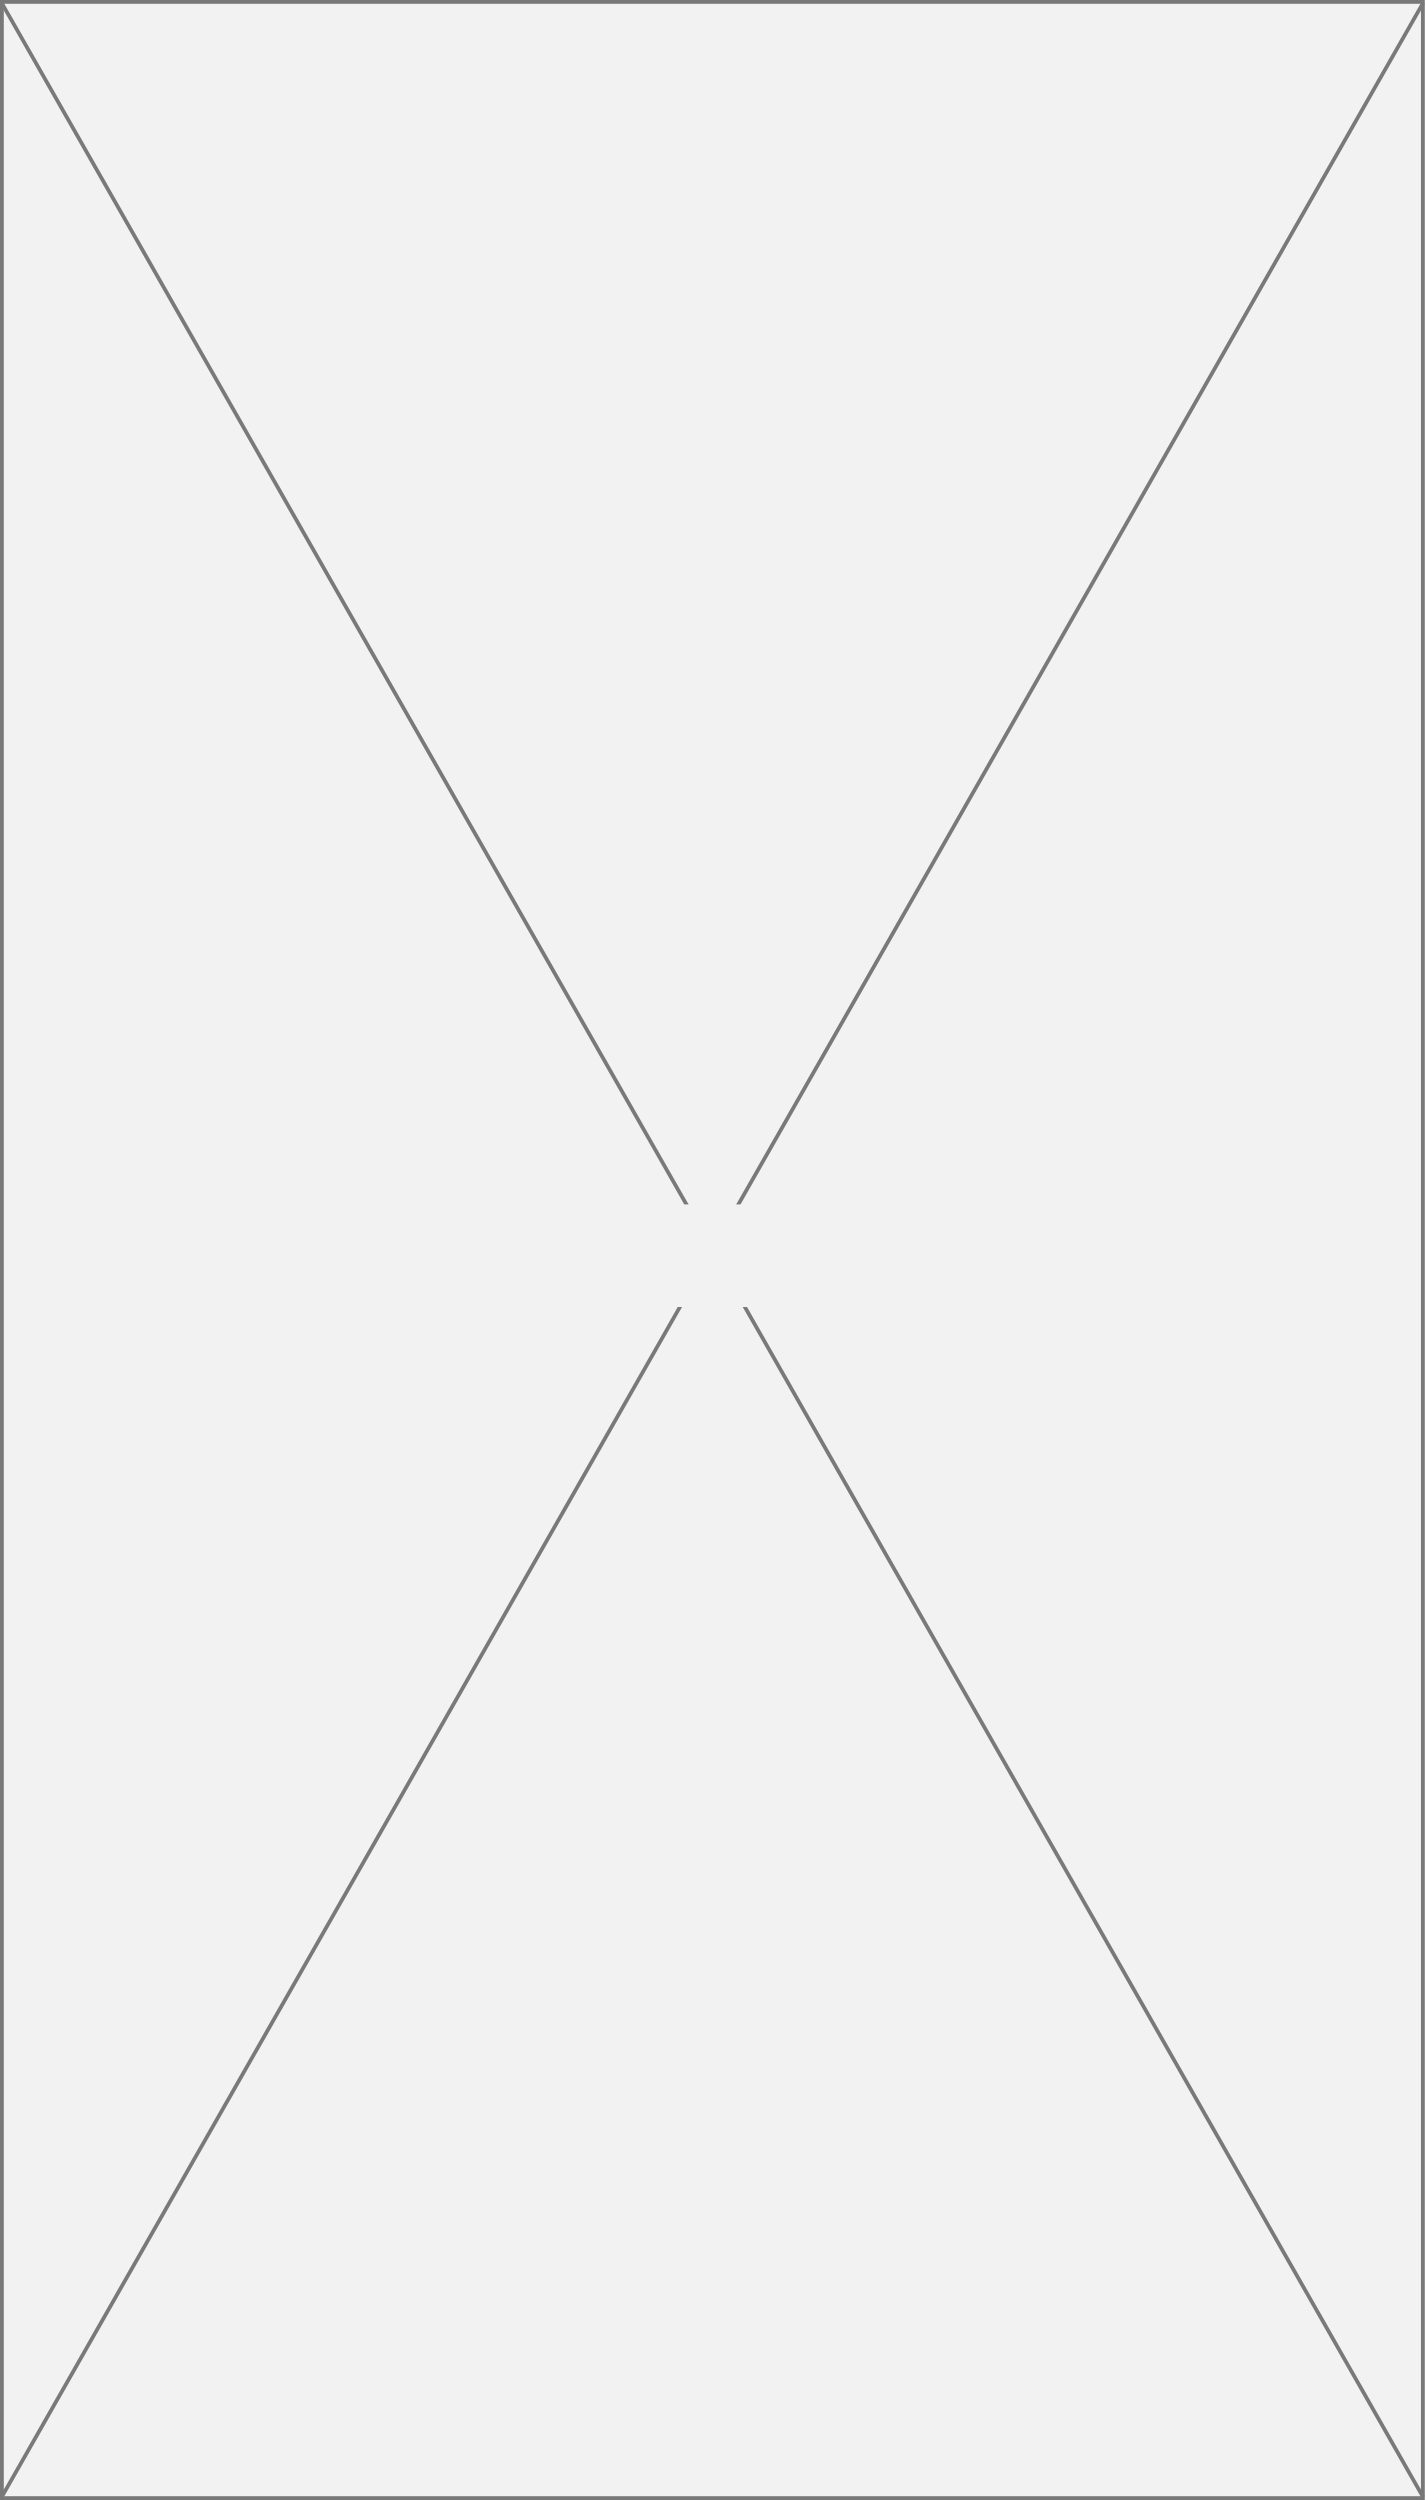
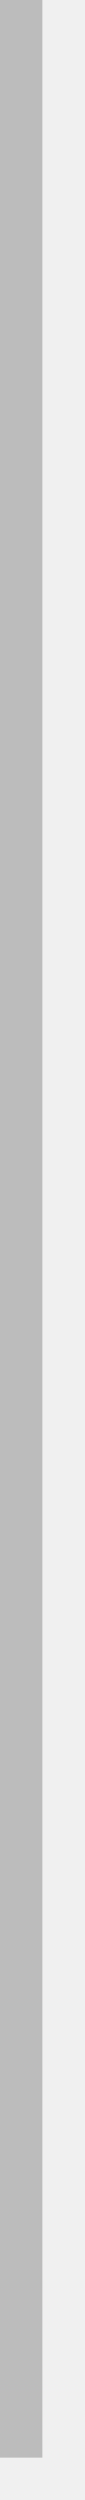
- <svg xmlns="http://www.w3.org/2000/svg" version="1.1" width="375px" height="658px">
-   <defs>
-     <mask fill="white" id="clip14">
-       <path d="M 4608.5 500  L 4748.5 500  L 4748.5 527  L 4608.5 527  Z M 4490 183  L 4865 183  L 4865 841  L 4490 841  Z " fill-rule="evenodd" />
-     </mask>
-   </defs>
-   <g transform="matrix(1 0 0 1 -4490 -183 )">
-     <path d="M 4490.5 183.5  L 4864.5 183.5  L 4864.5 840.5  L 4490.5 840.5  L 4490.5 183.5  Z " fill-rule="nonzero" fill="#f2f2f2" stroke="none" />
-     <path d="M 4490.5 183.5  L 4864.5 183.5  L 4864.5 840.5  L 4490.5 840.5  L 4490.5 183.5  Z " stroke-width="1" stroke="#797979" fill="none" />
-     <path d="M 4490.434 183.762  L 4864.566 840.238  M 4864.566 183.762  L 4490.434 840.238  " stroke-width="1" stroke="#797979" fill="none" mask="url(#clip14)" />
+ <svg xmlns="http://www.w3.org/2000/svg" version="1.1" width="2px" height="59px">
+   <g transform="matrix(1 0 0 1 -2816 -1494 )">
+     <path d="M 2816.5 1494  L 2816.5 1552  " stroke-width="1" stroke="#bcbcbc" fill="none" />
  </g>
</svg>
